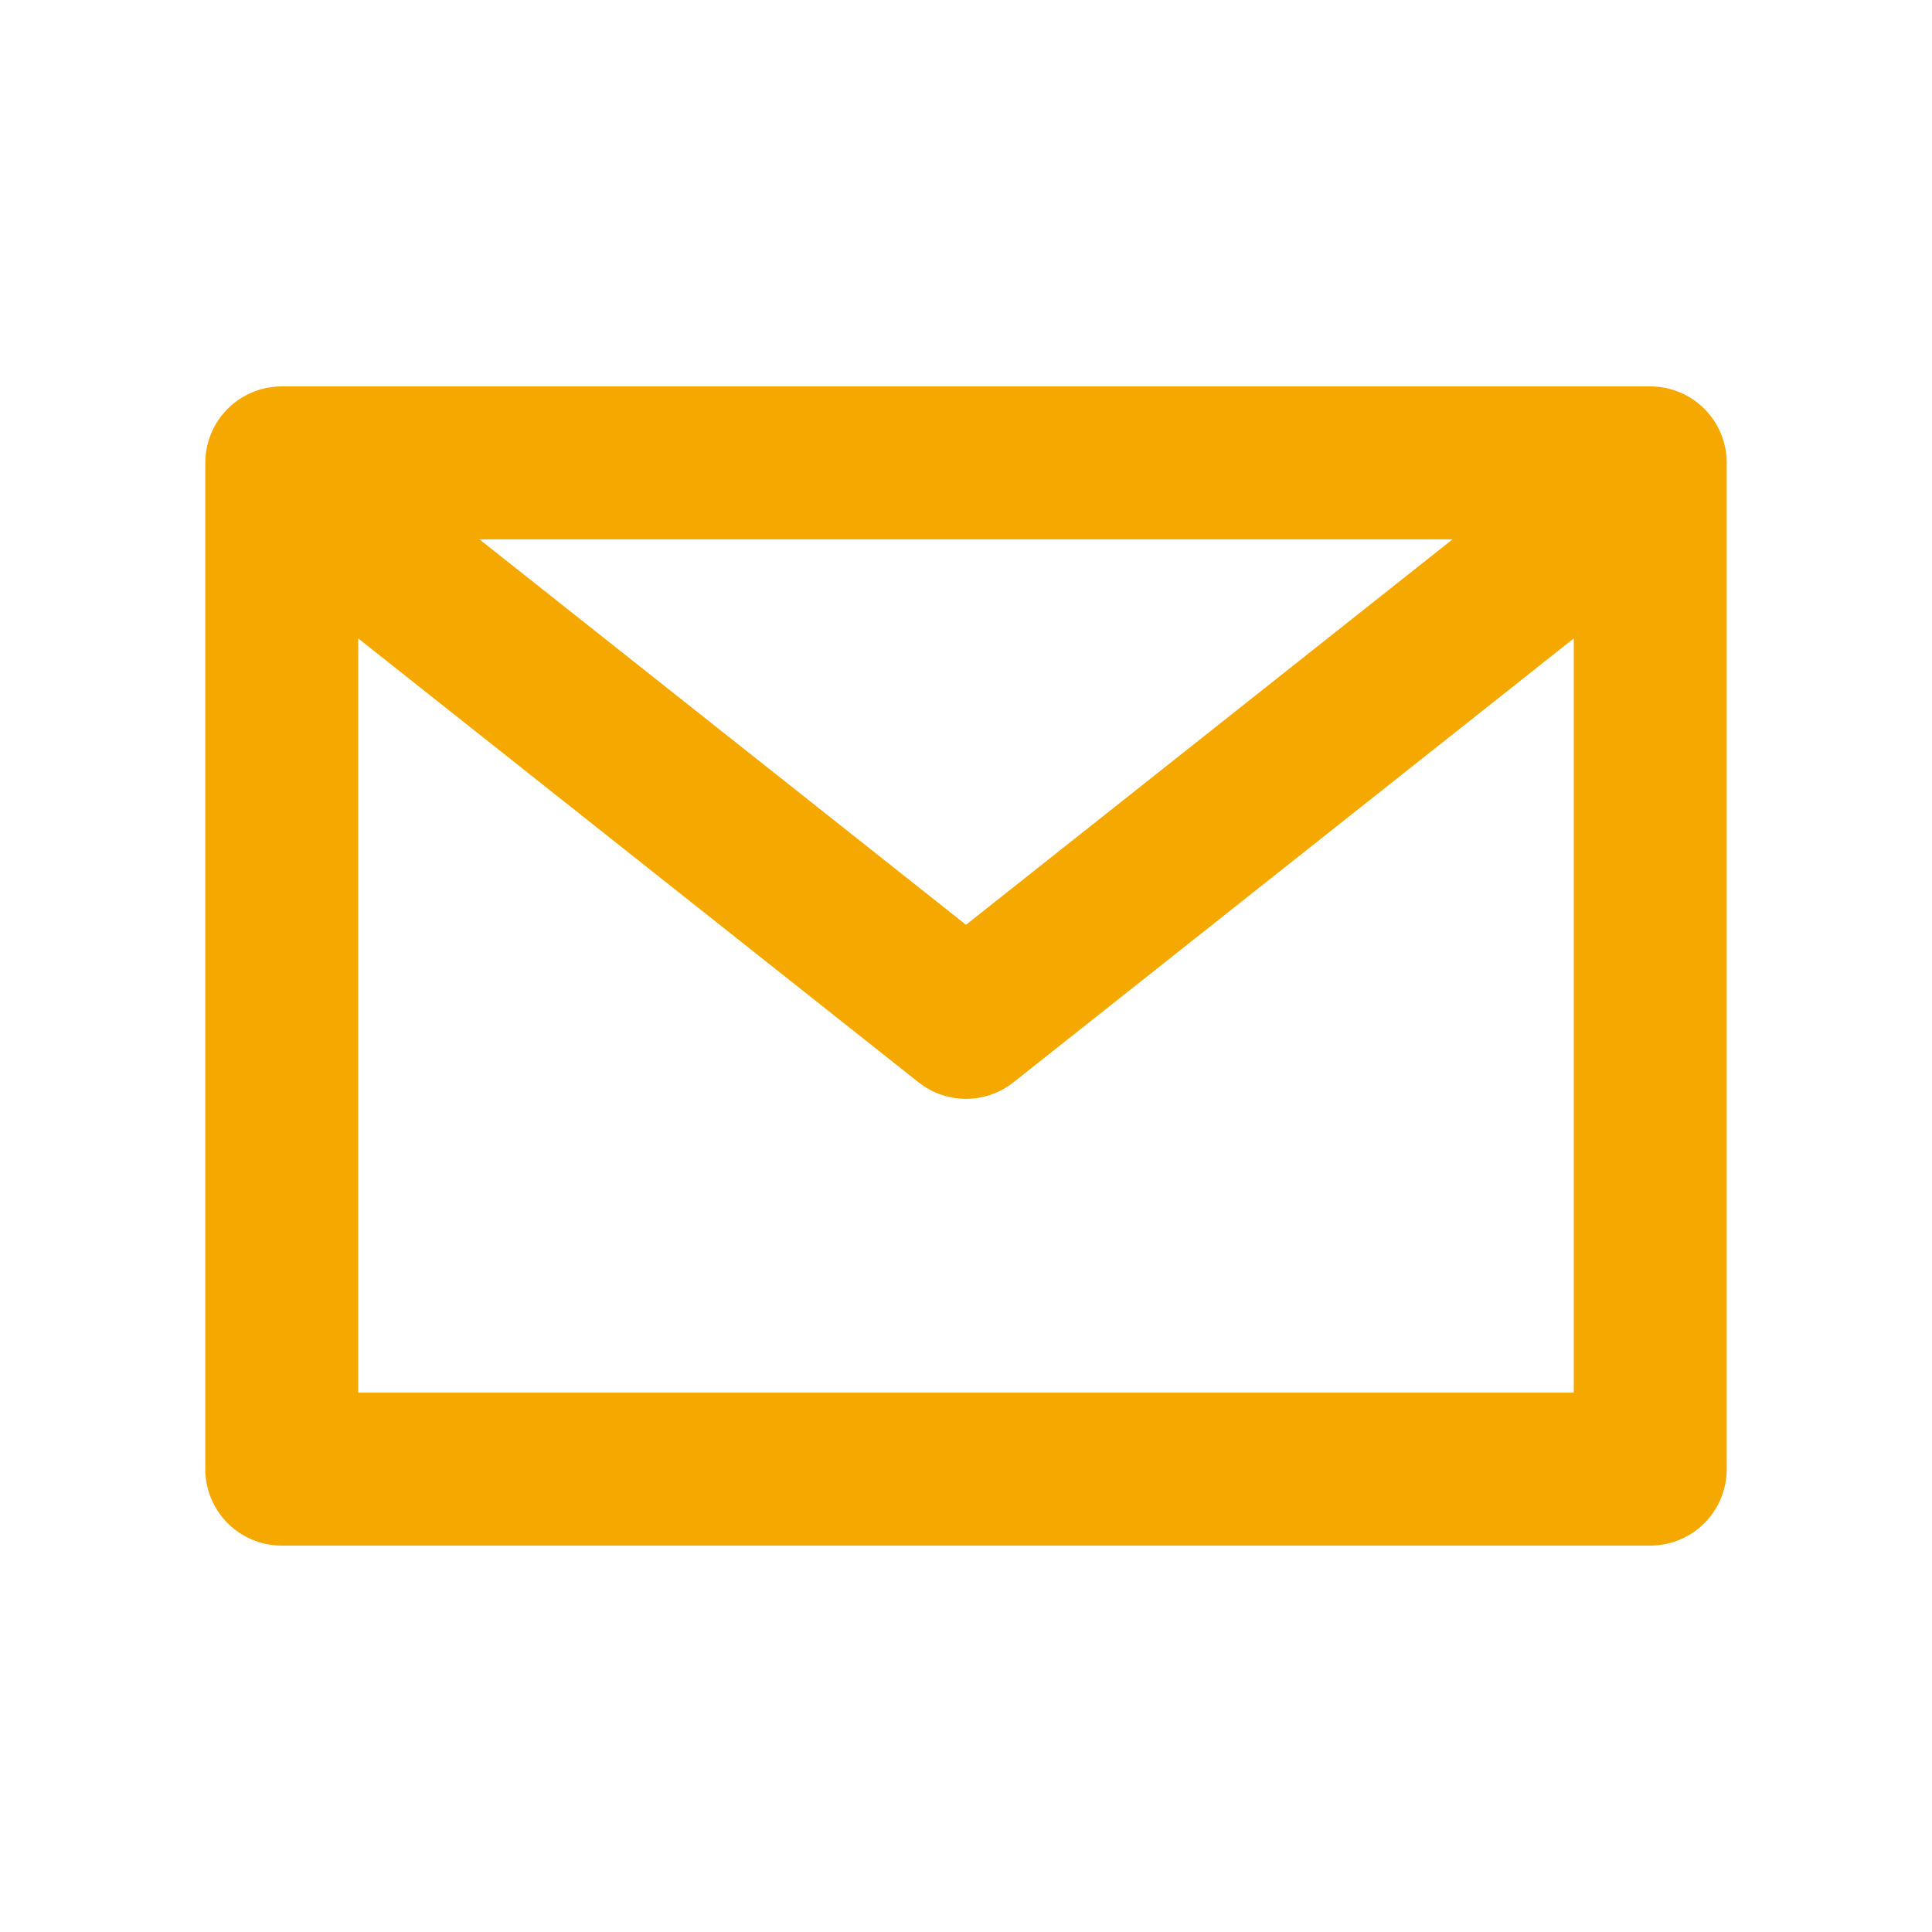
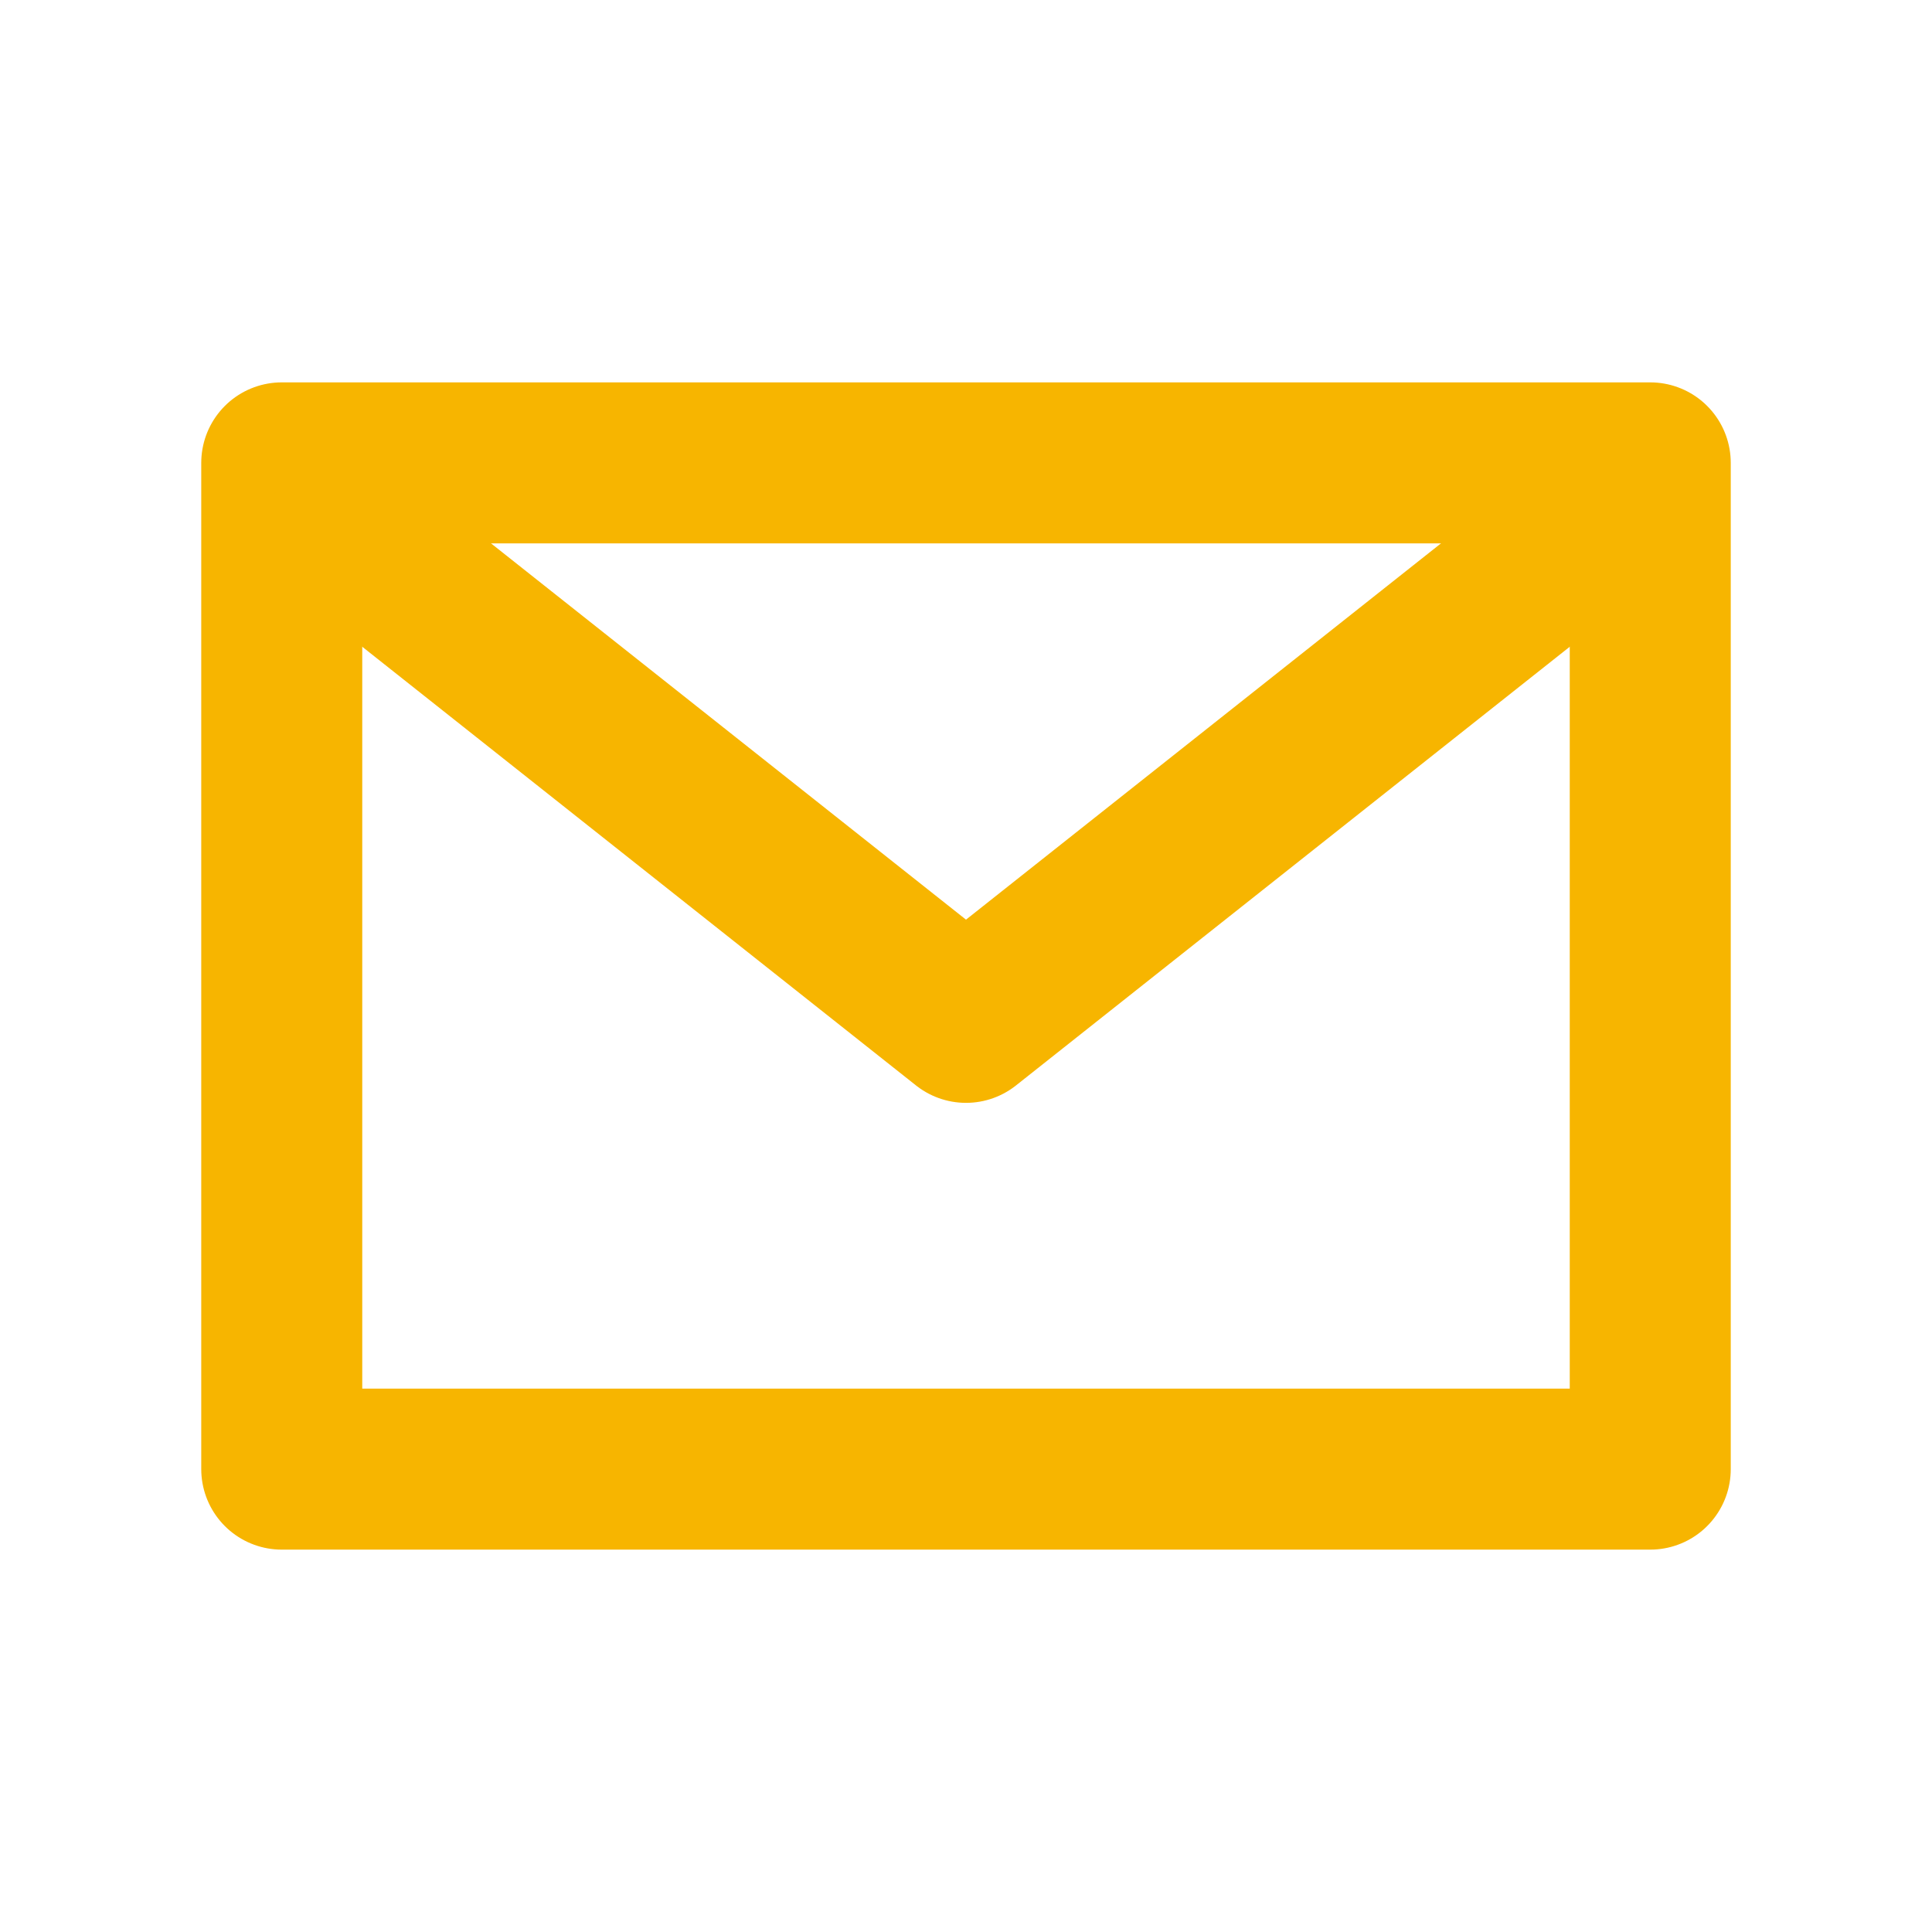
<svg xmlns="http://www.w3.org/2000/svg" viewBox="0 0 24 24" aria-hidden="true">
-   <path d="M3.5 5.75h17v12.5h-17z" fill="none" stroke="#F5A800" stroke-width="1.9" stroke-linejoin="round" />
-   <path d="m4.3 6.6 7.7 6.1 7.7-6.1" fill="none" stroke="#F5A800" stroke-width="1.9" stroke-linecap="round" stroke-linejoin="round" />
+   <path d="M3.5 5.75h17v12.5h-17z" fill="none" stroke="#F7B500" stroke-width="2" stroke-linejoin="round" />
+   <path d="m4.3 6.6 7.7 6.1 7.7-6.1" fill="none" stroke="#F7B500" stroke-width="2" stroke-linecap="round" stroke-linejoin="round" />
</svg>
